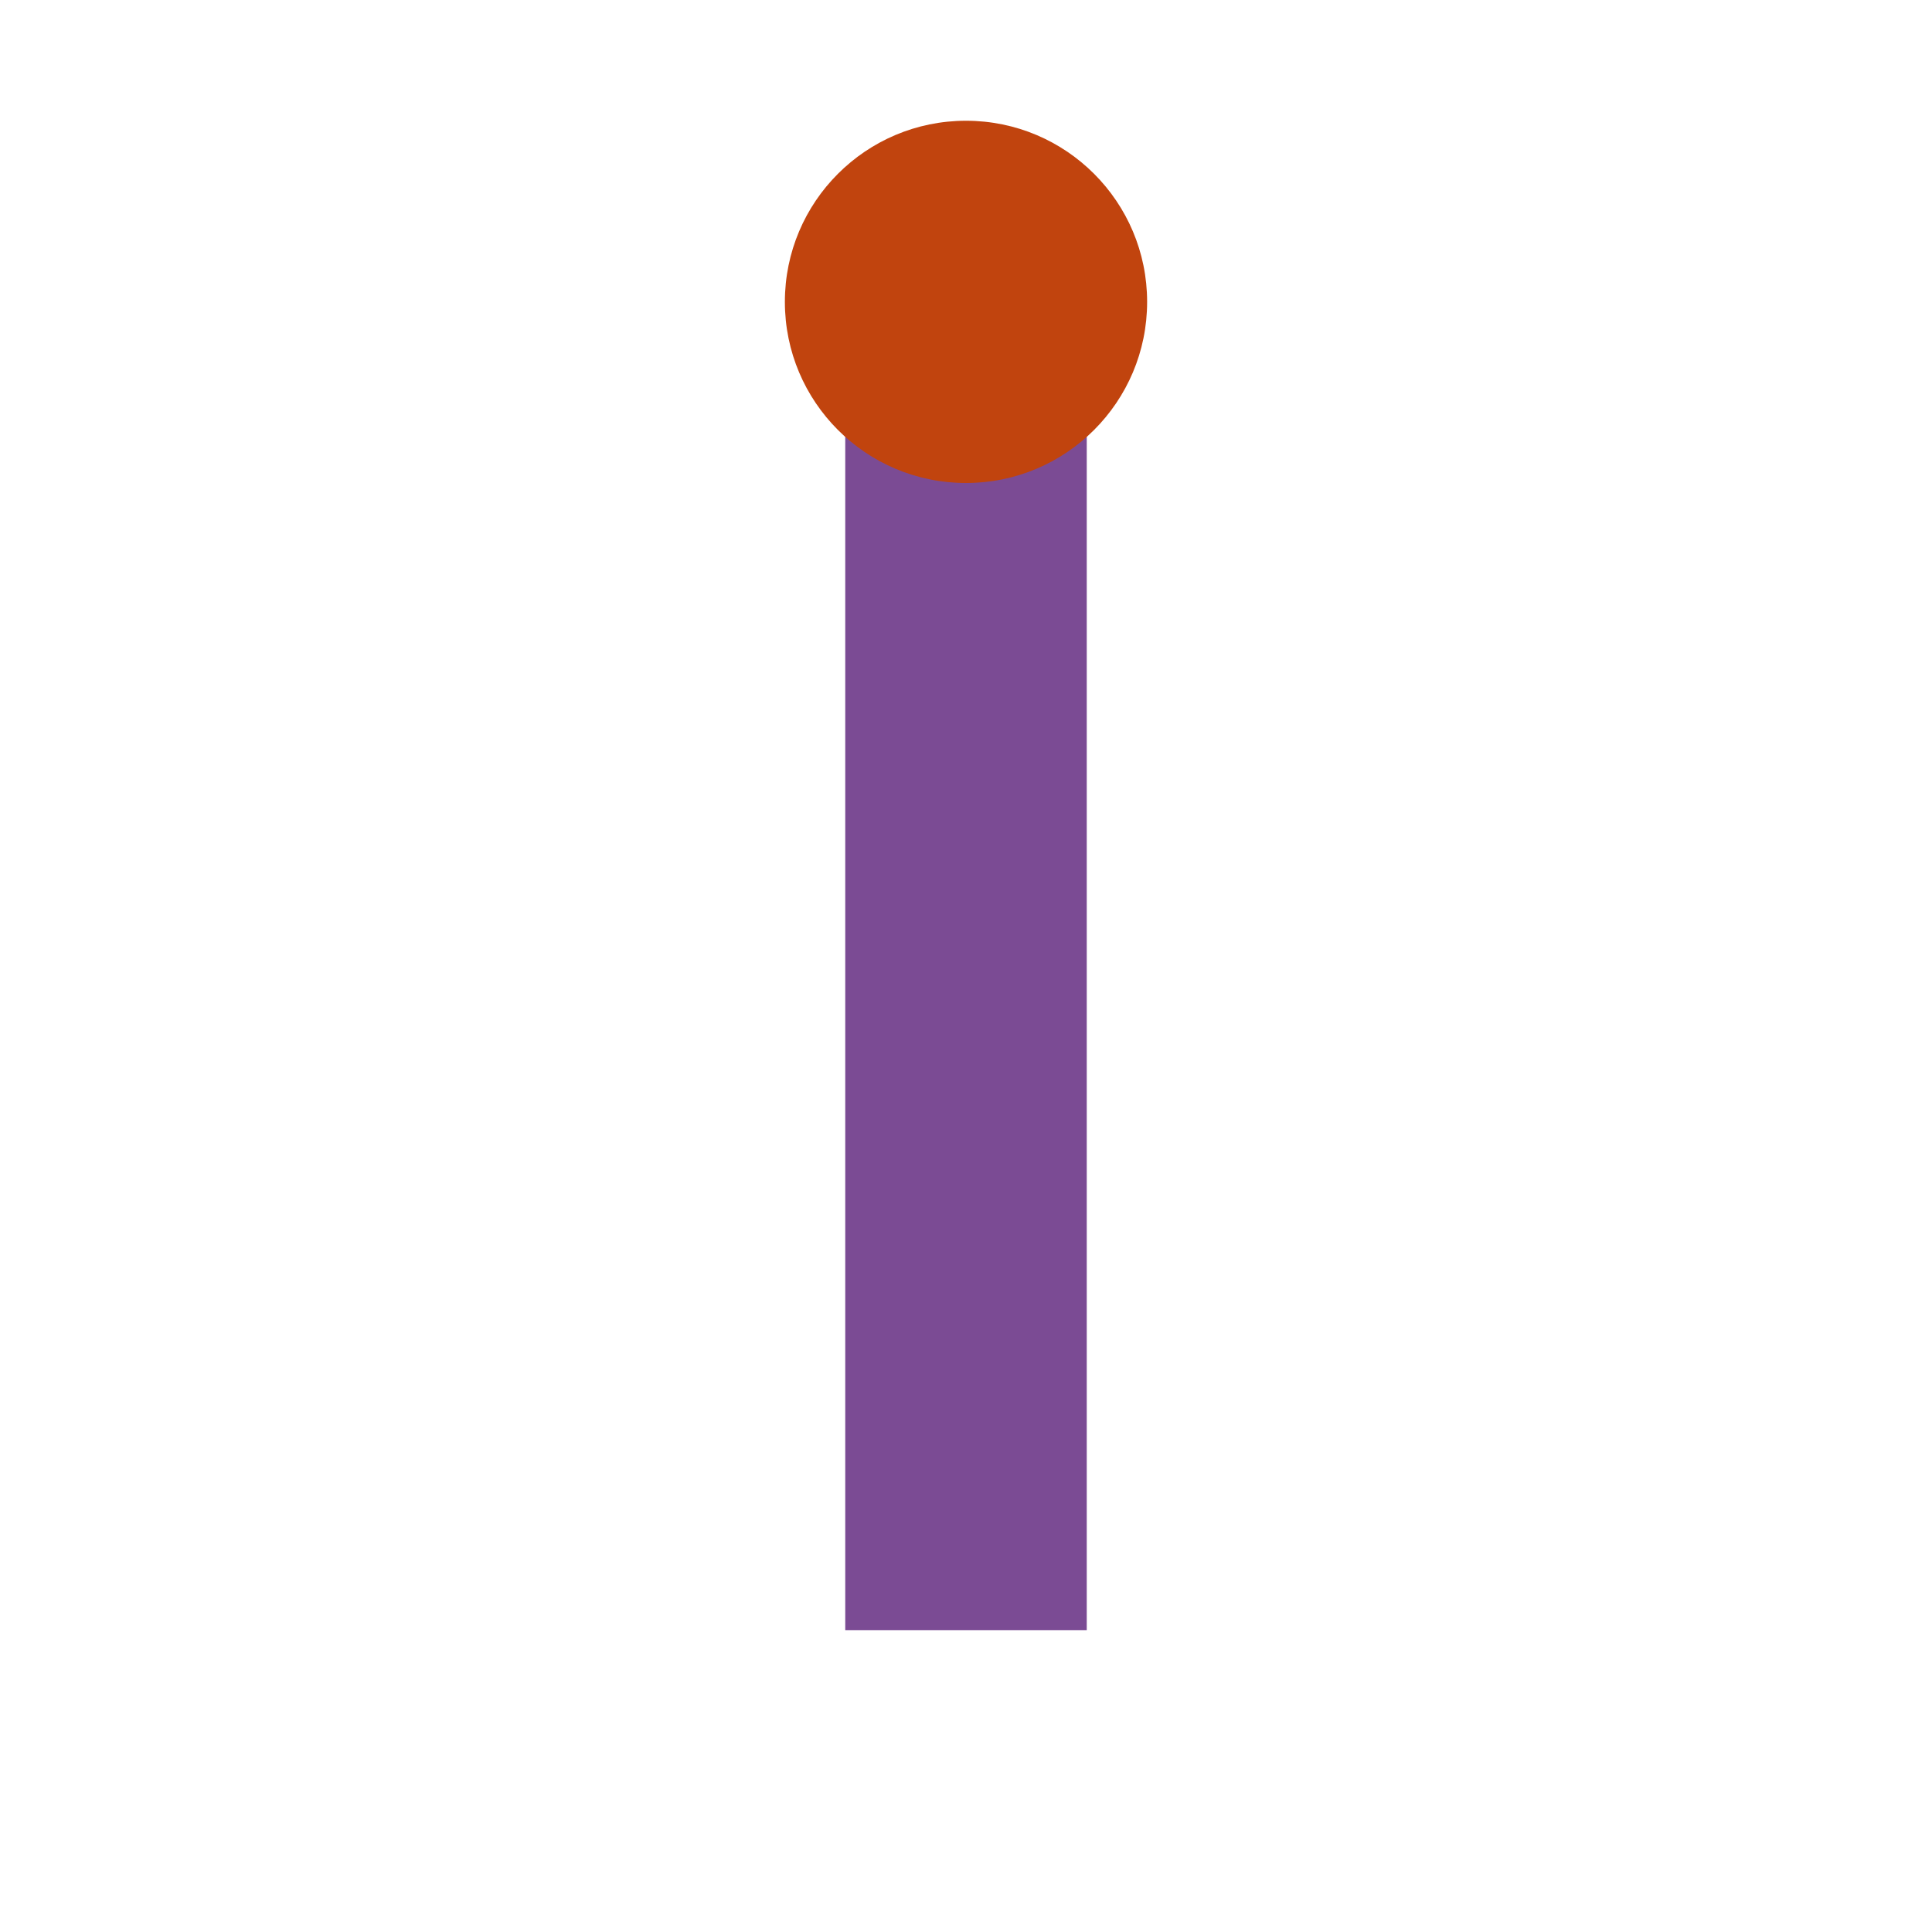
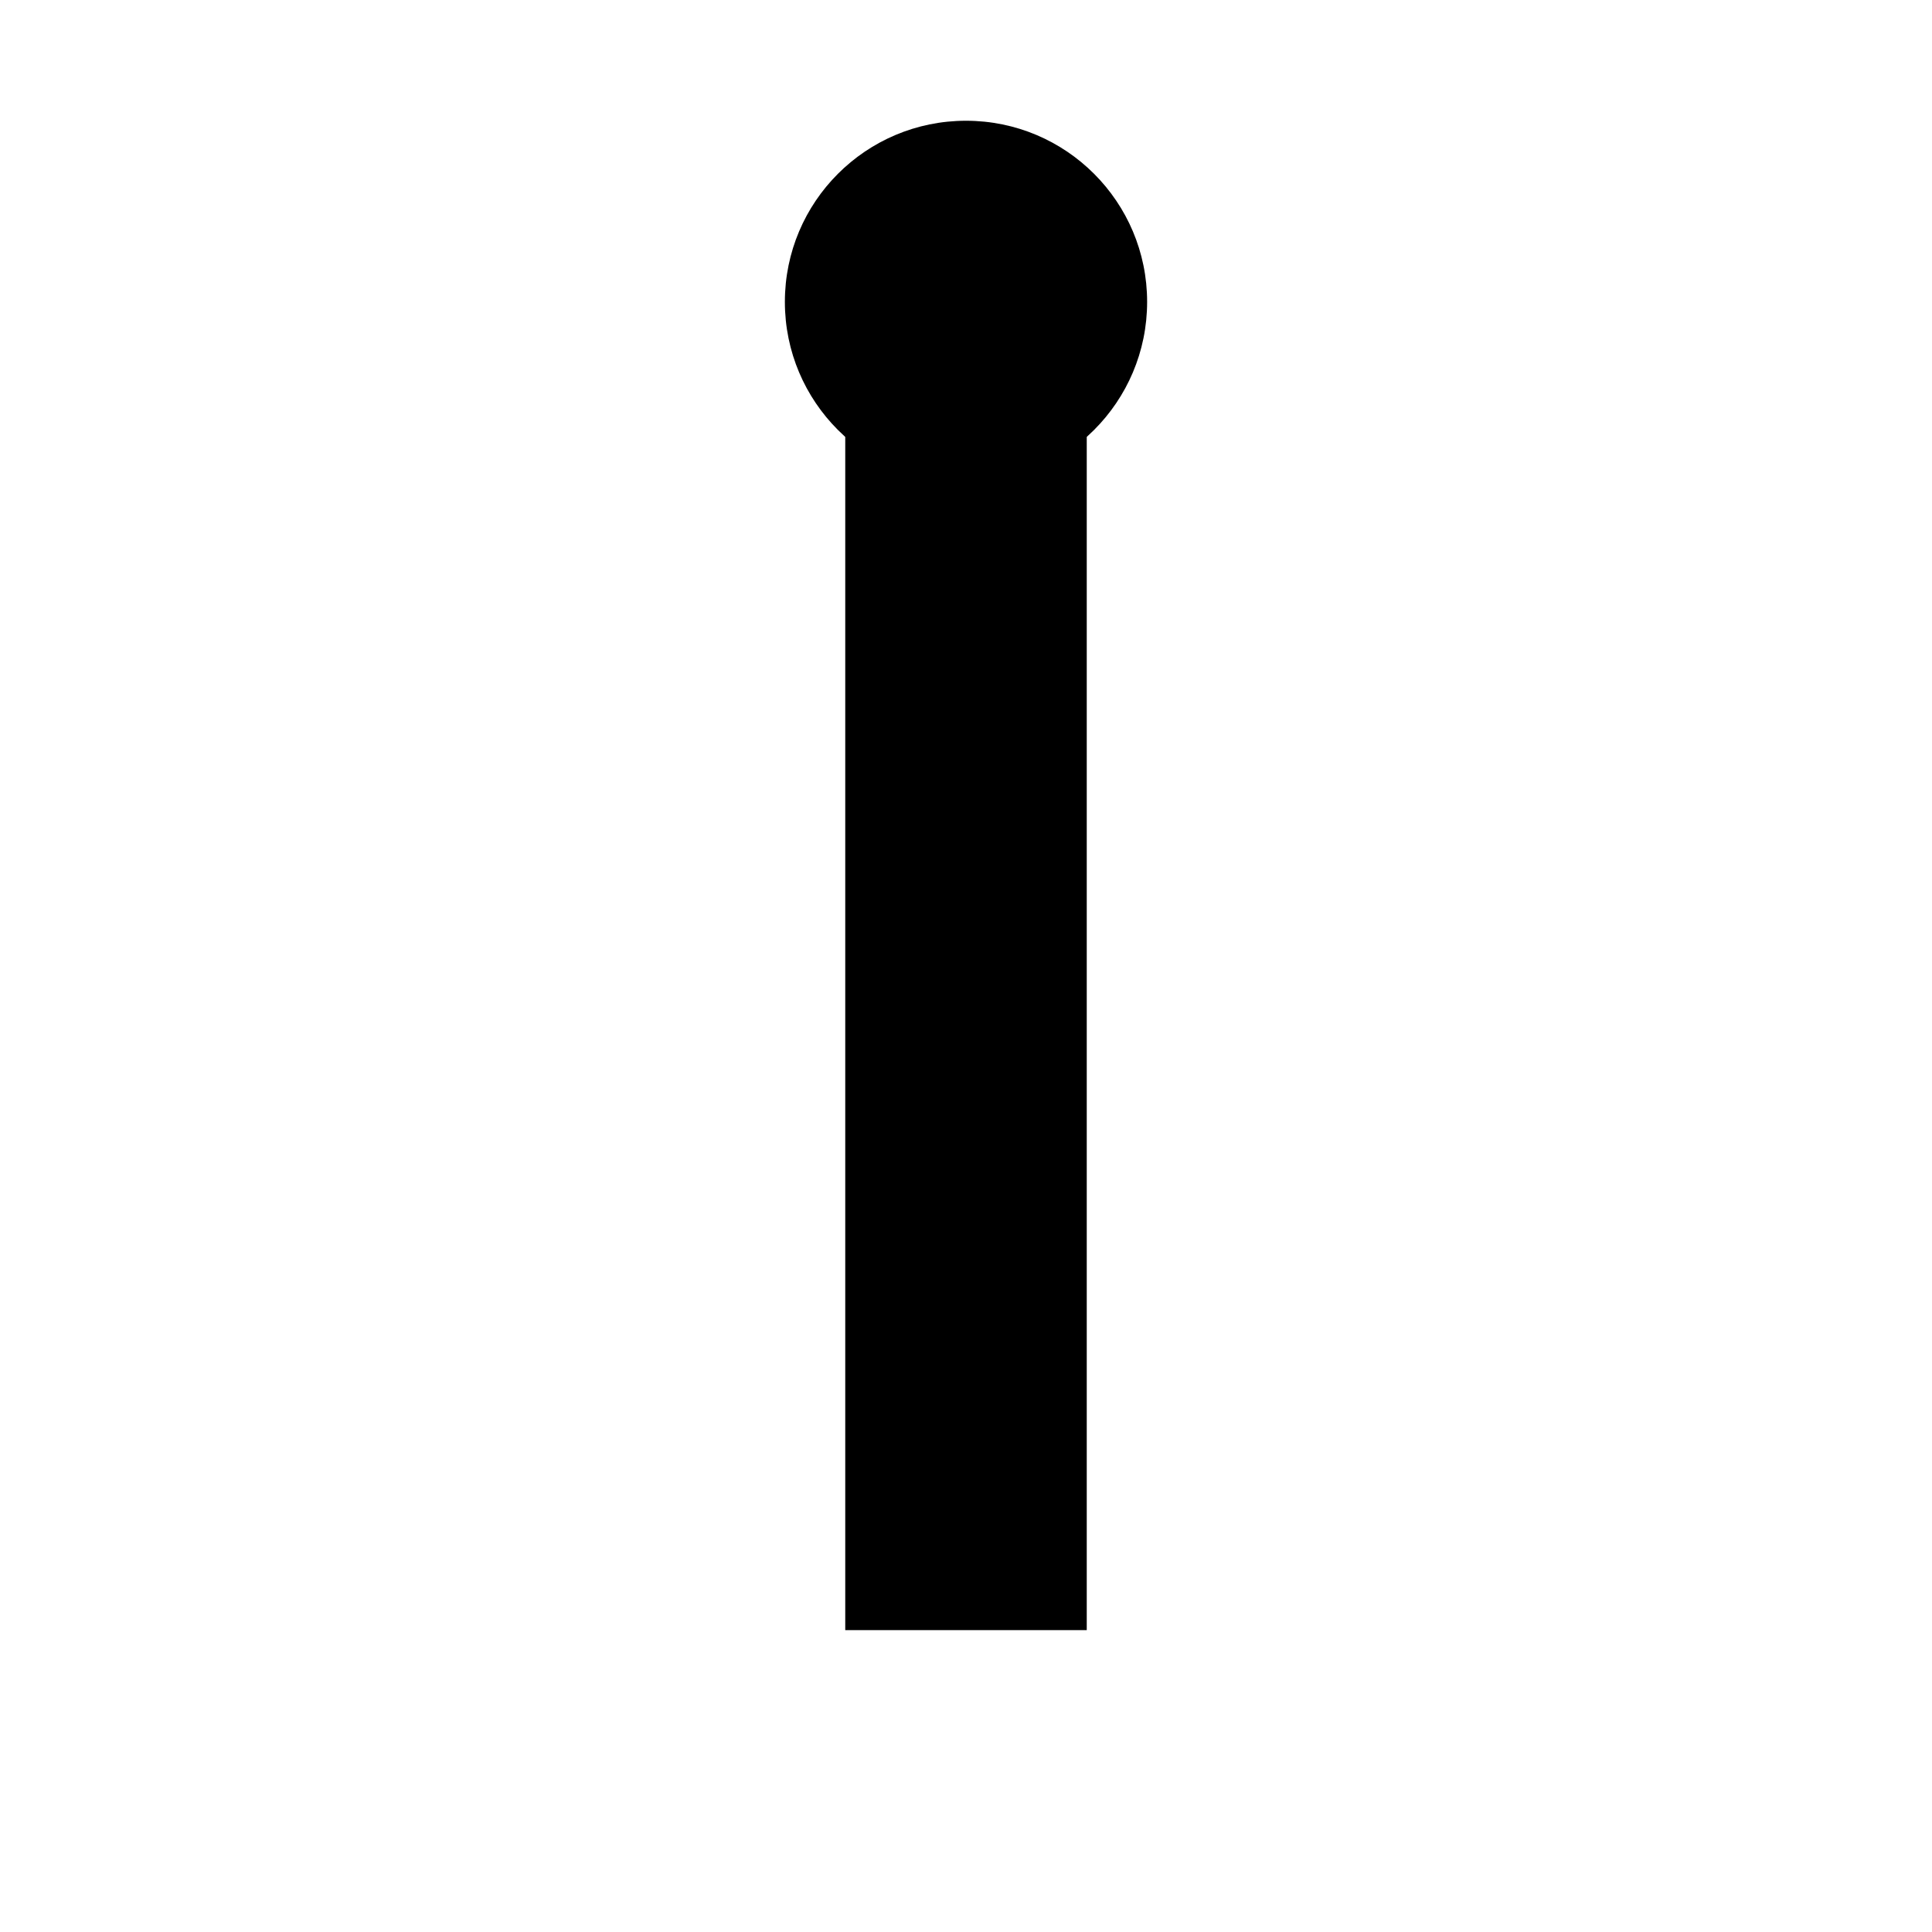
<svg xmlns="http://www.w3.org/2000/svg" viewBox="0 0 64 64" width="48" height="48">
-   <rect x="28" y="10" width="8" height="44" fill="#7B4B94" />
-   <circle cx="32" cy="10" r="6" fill="#C1440E" />
+   <rect x="28" y="10" width="8" height="44" fill="currentColor" />
+   <circle cx="32" cy="10" r="6" fill="currentColor" />
</svg>
